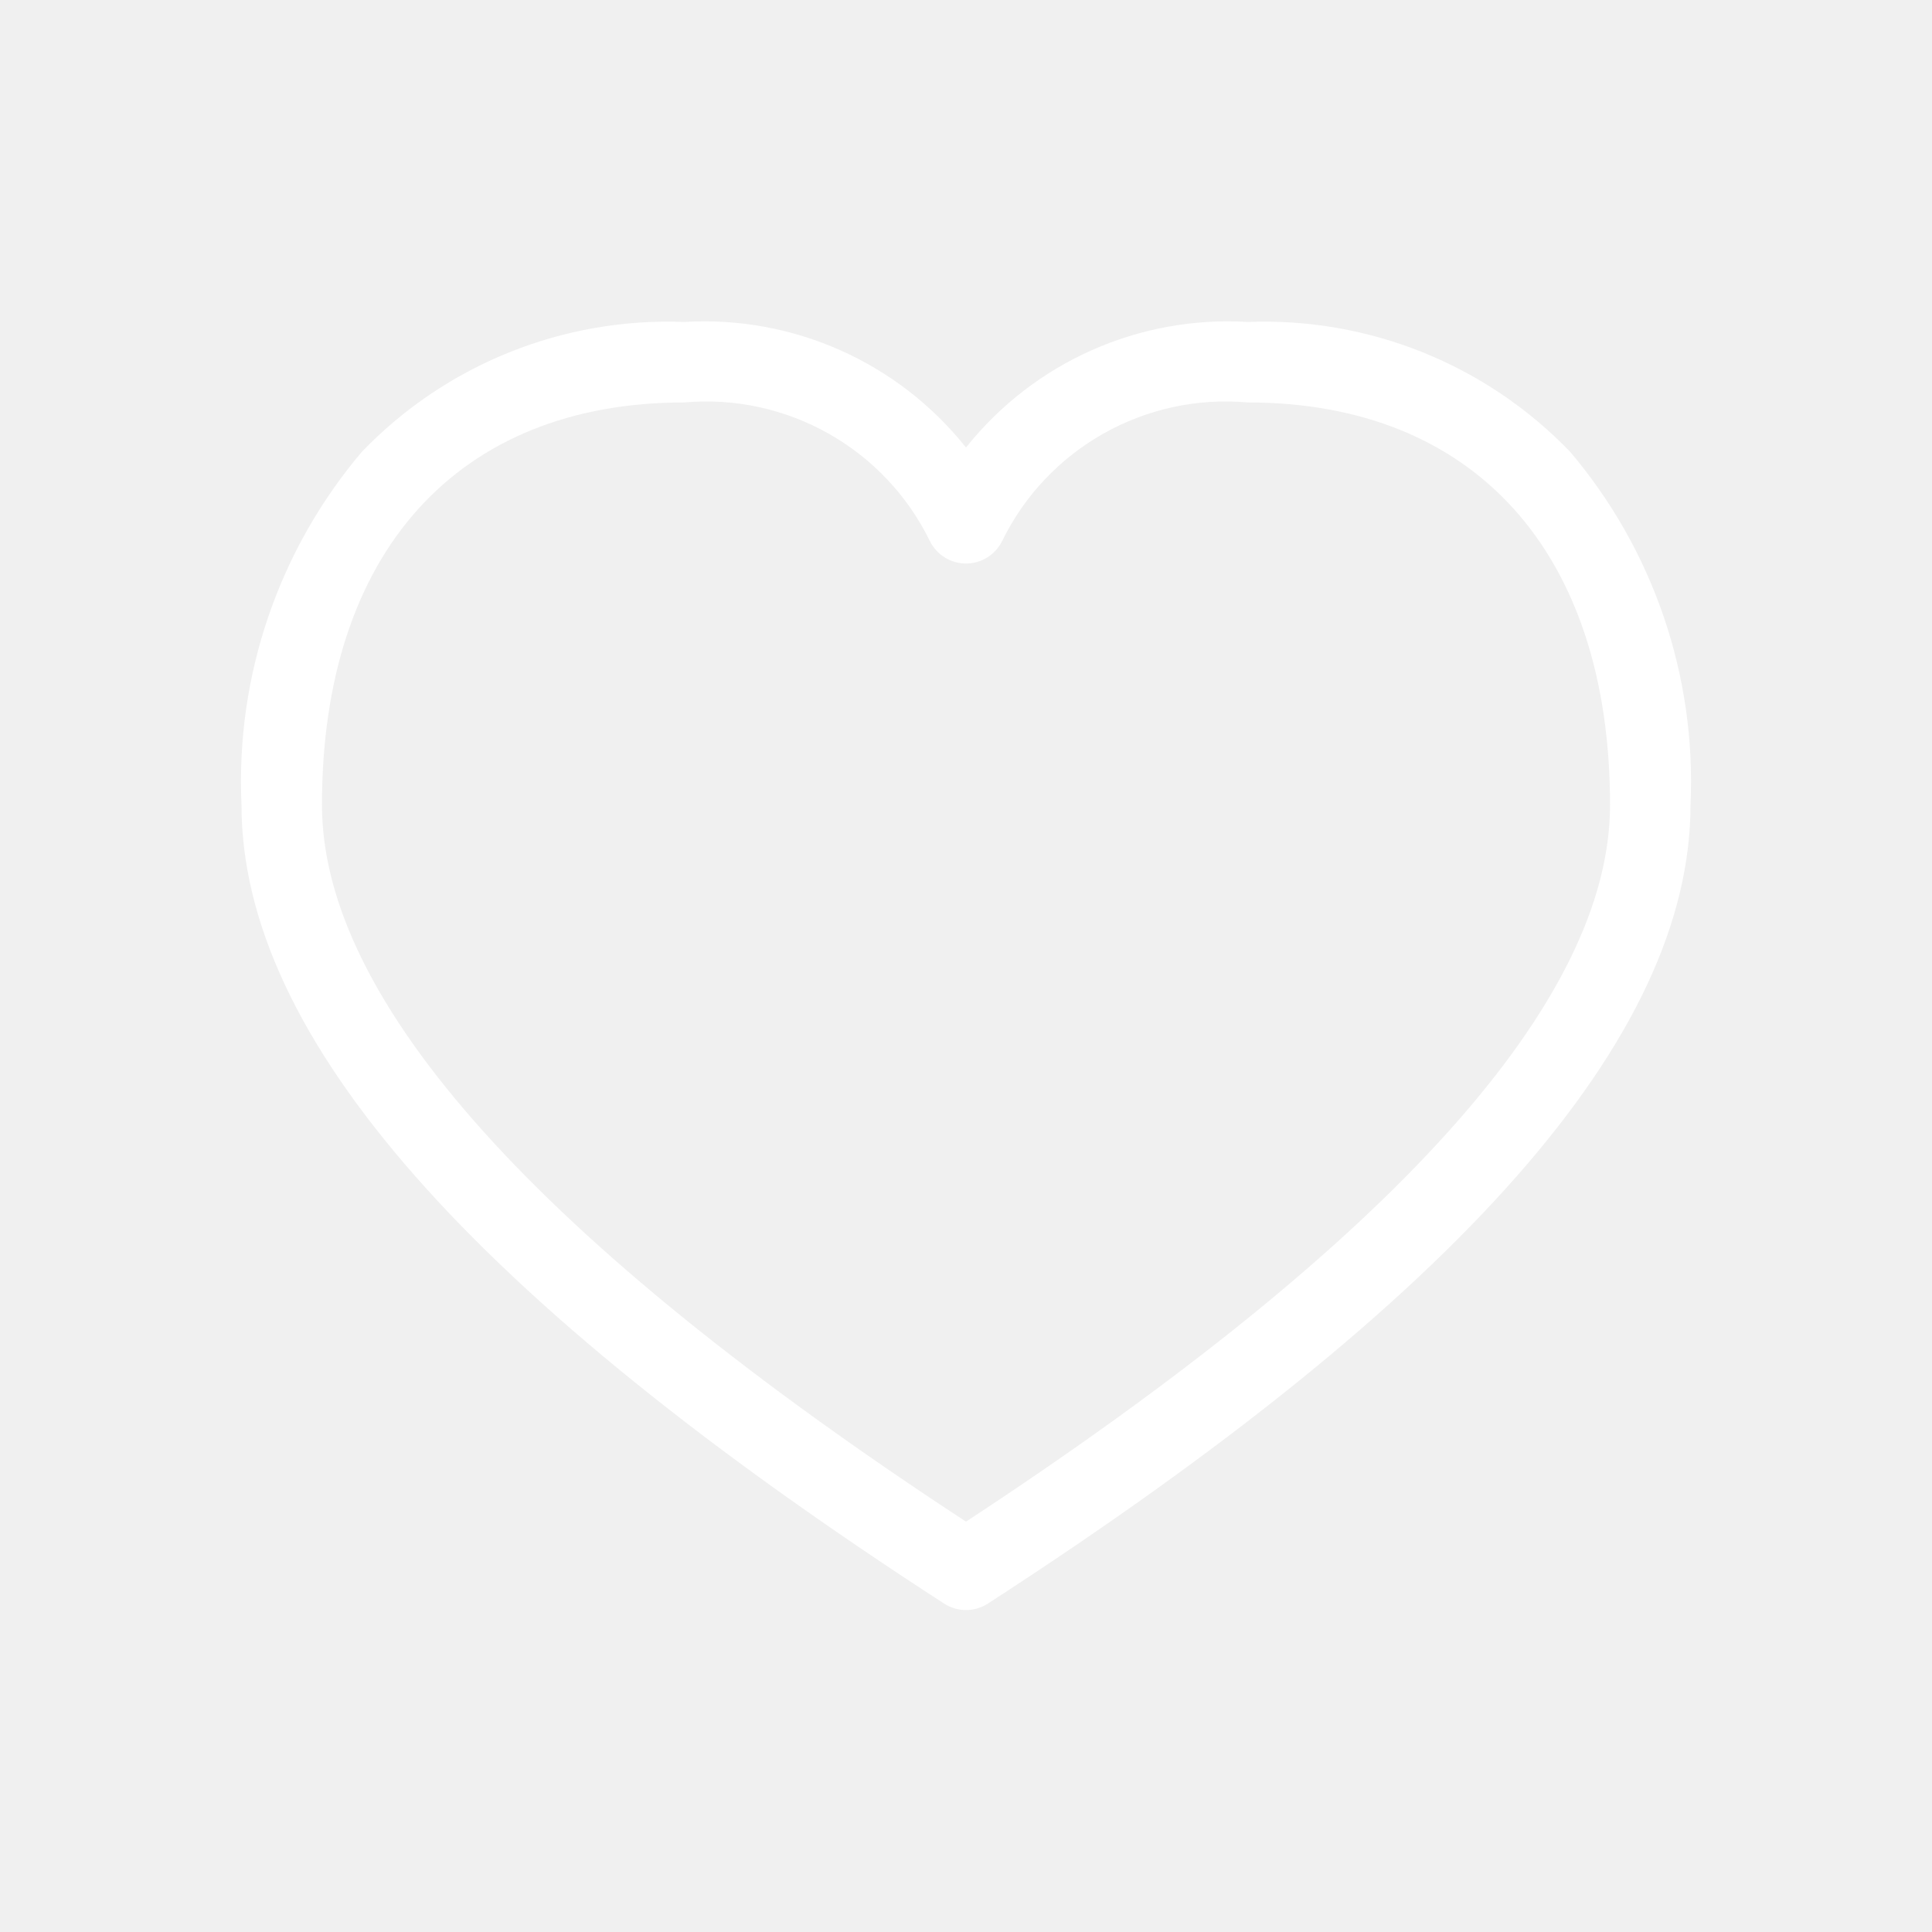
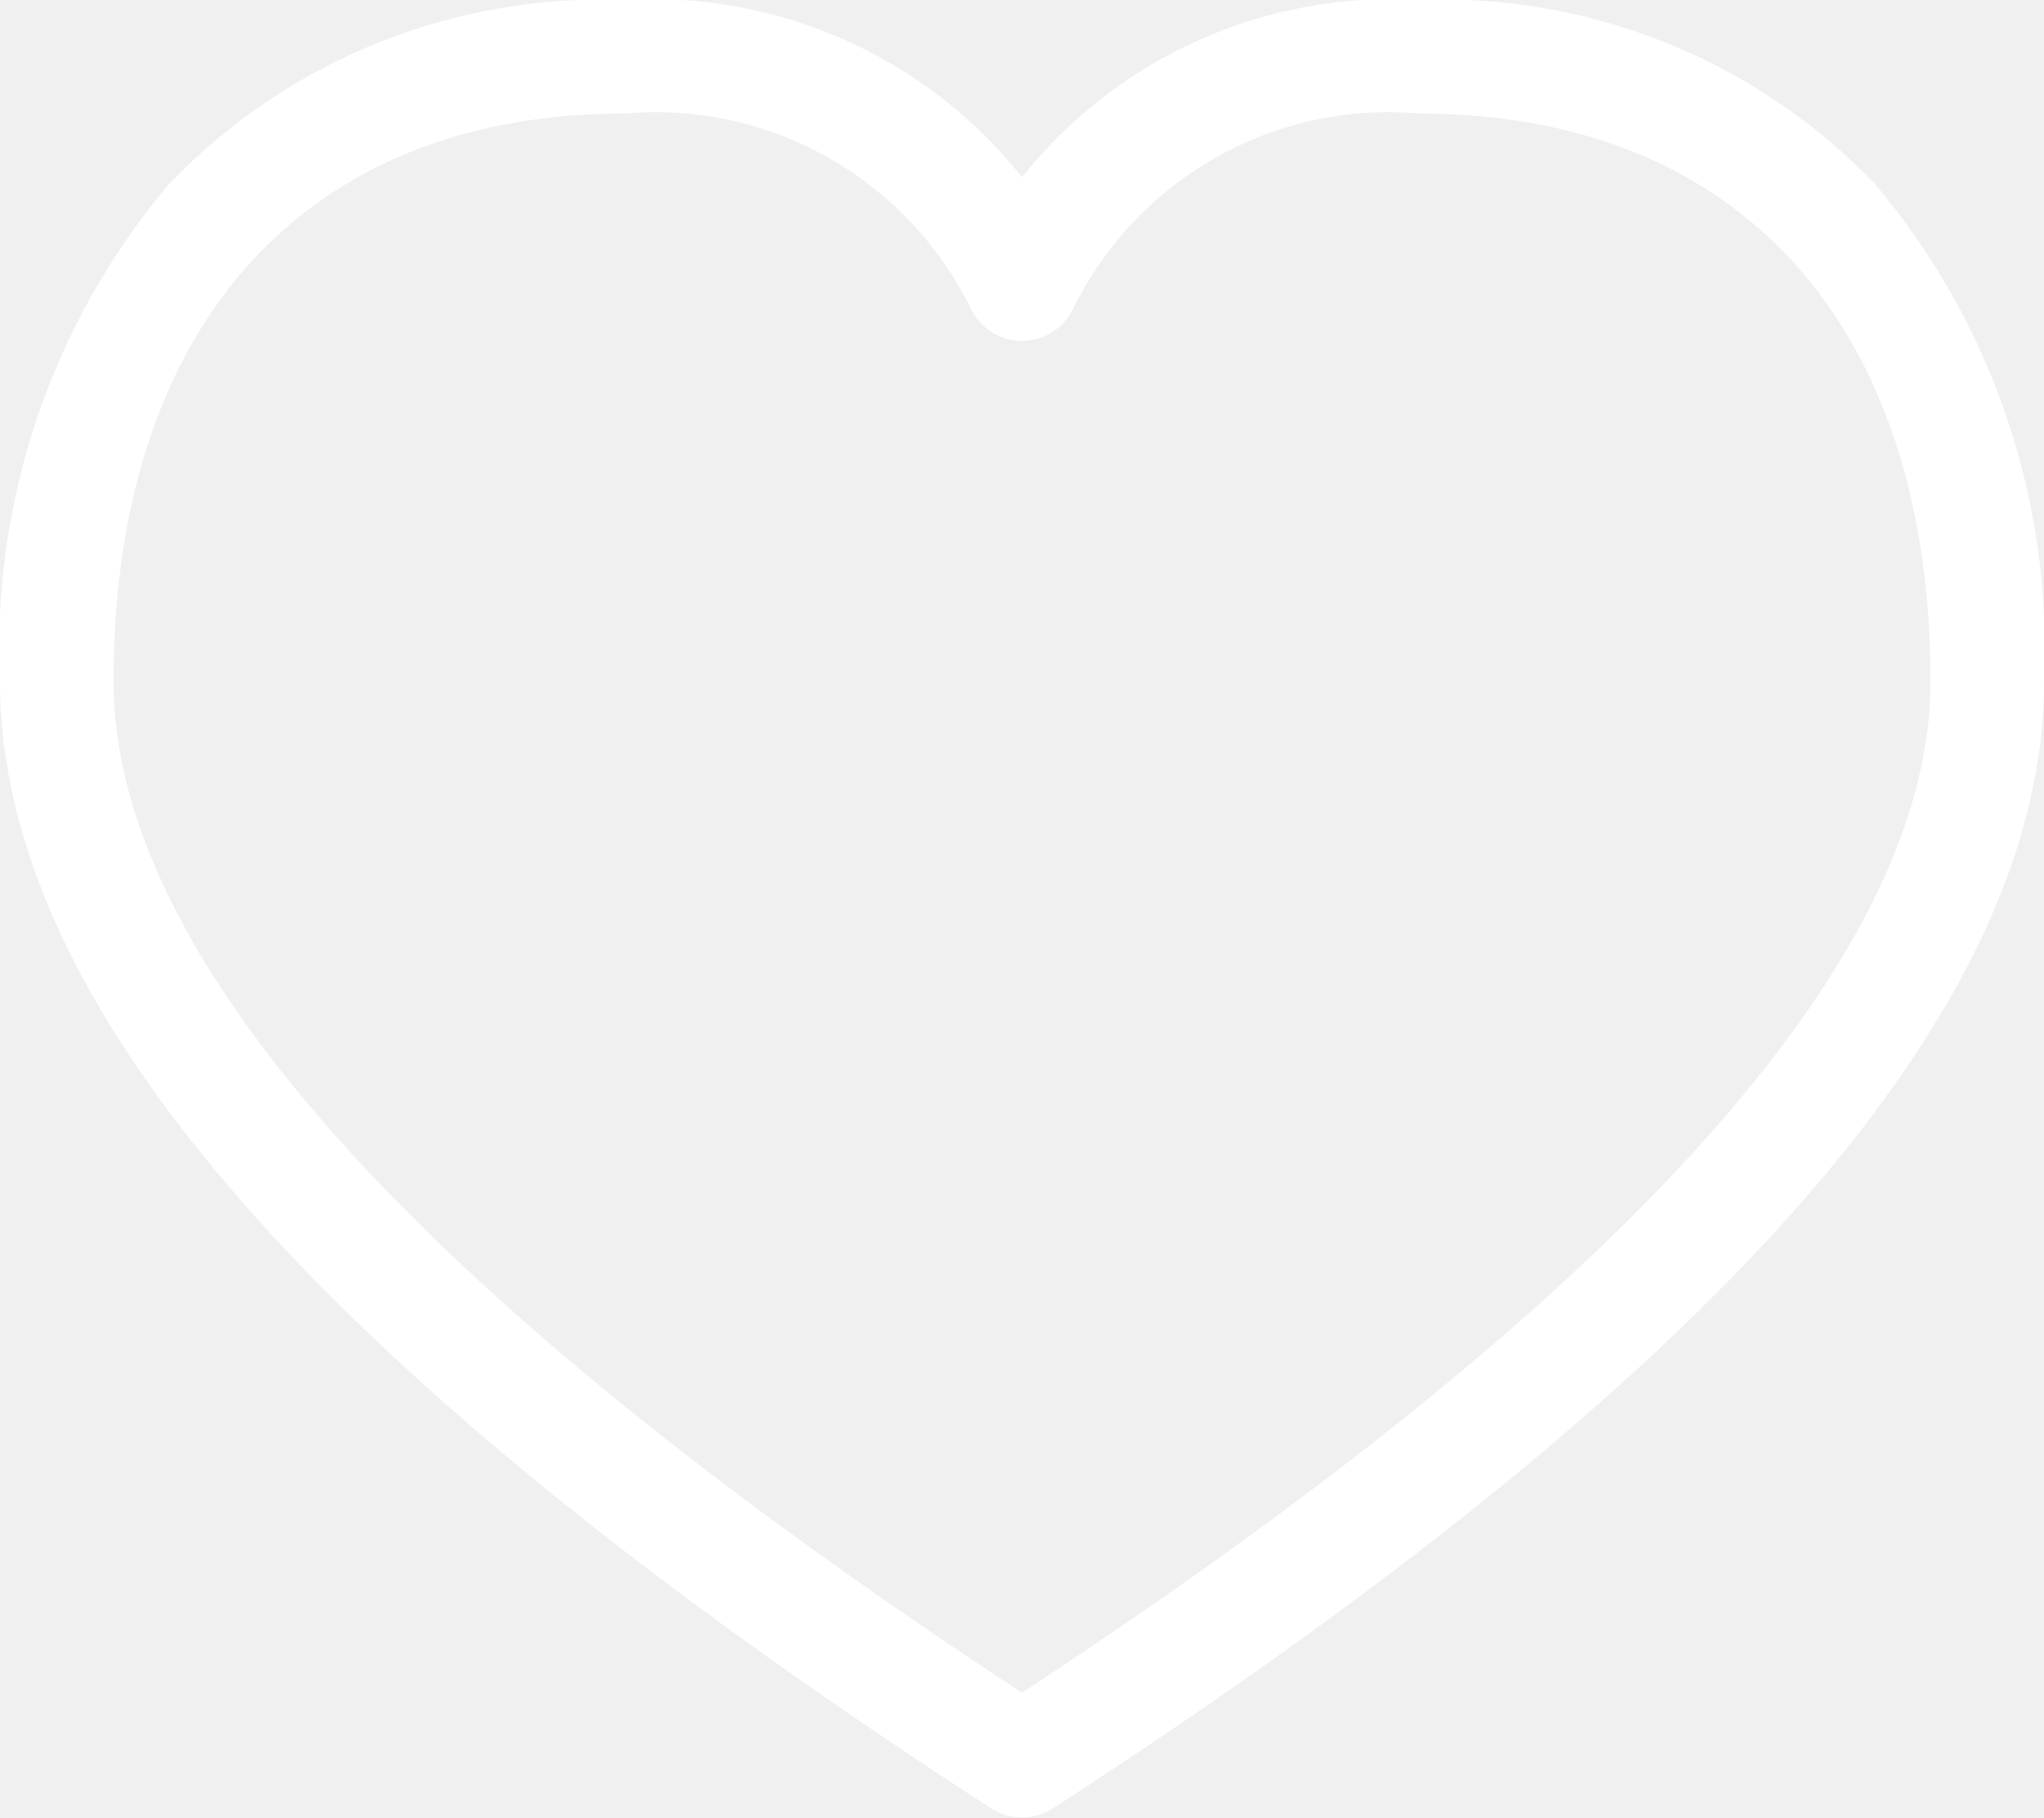
- <svg xmlns="http://www.w3.org/2000/svg" width="20" height="20" viewBox="0 0 20 20">
-   <path d="M7.5,13.334a.416.416,0,0,1-.227-.067C2.379,10.1,0,7.4,0,5A5.277,5.277,0,0,1,1.245,1.345,4.393,4.393,0,0,1,4.583,0,3.46,3.46,0,0,1,7.5,1.3,3.46,3.46,0,0,1,10.417,0a4.393,4.393,0,0,1,3.338,1.345A5.277,5.277,0,0,1,15,5c0,2.4-2.379,5.1-7.273,8.267A.416.416,0,0,1,7.5,13.334ZM4.583.833C2.235.833.833,2.391.833,5c0,2.027,2.243,4.523,6.667,7.419,4.423-2.9,6.667-5.391,6.667-7.419,0-2.609-1.4-4.167-3.75-4.167A2.577,2.577,0,0,0,7.873,2.27a.417.417,0,0,1-.746,0A2.577,2.577,0,0,0,4.583.833Z" transform="translate(2.5 3.333)" fill="#fff" />
+ <svg xmlns="http://www.w3.org/2000/svg" width="15" height="13.334" viewBox="0 0 15 13.334">
+   <path d="M7.5,13.334a.416.416,0,0,1-.227-.067C2.379,10.1,0,7.4,0,5A5.277,5.277,0,0,1,1.245,1.345,4.393,4.393,0,0,1,4.583,0,3.46,3.46,0,0,1,7.5,1.3,3.46,3.46,0,0,1,10.417,0a4.393,4.393,0,0,1,3.338,1.345A5.277,5.277,0,0,1,15,5c0,2.4-2.379,5.1-7.273,8.267A.416.416,0,0,1,7.5,13.334ZM4.583.833C2.235.833.833,2.391.833,5c0,2.027,2.243,4.523,6.667,7.419,4.423-2.9,6.667-5.391,6.667-7.419,0-2.609-1.4-4.167-3.75-4.167A2.577,2.577,0,0,0,7.873,2.27a.417.417,0,0,1-.746,0A2.577,2.577,0,0,0,4.583.833Z" fill="#fff" />
</svg>
